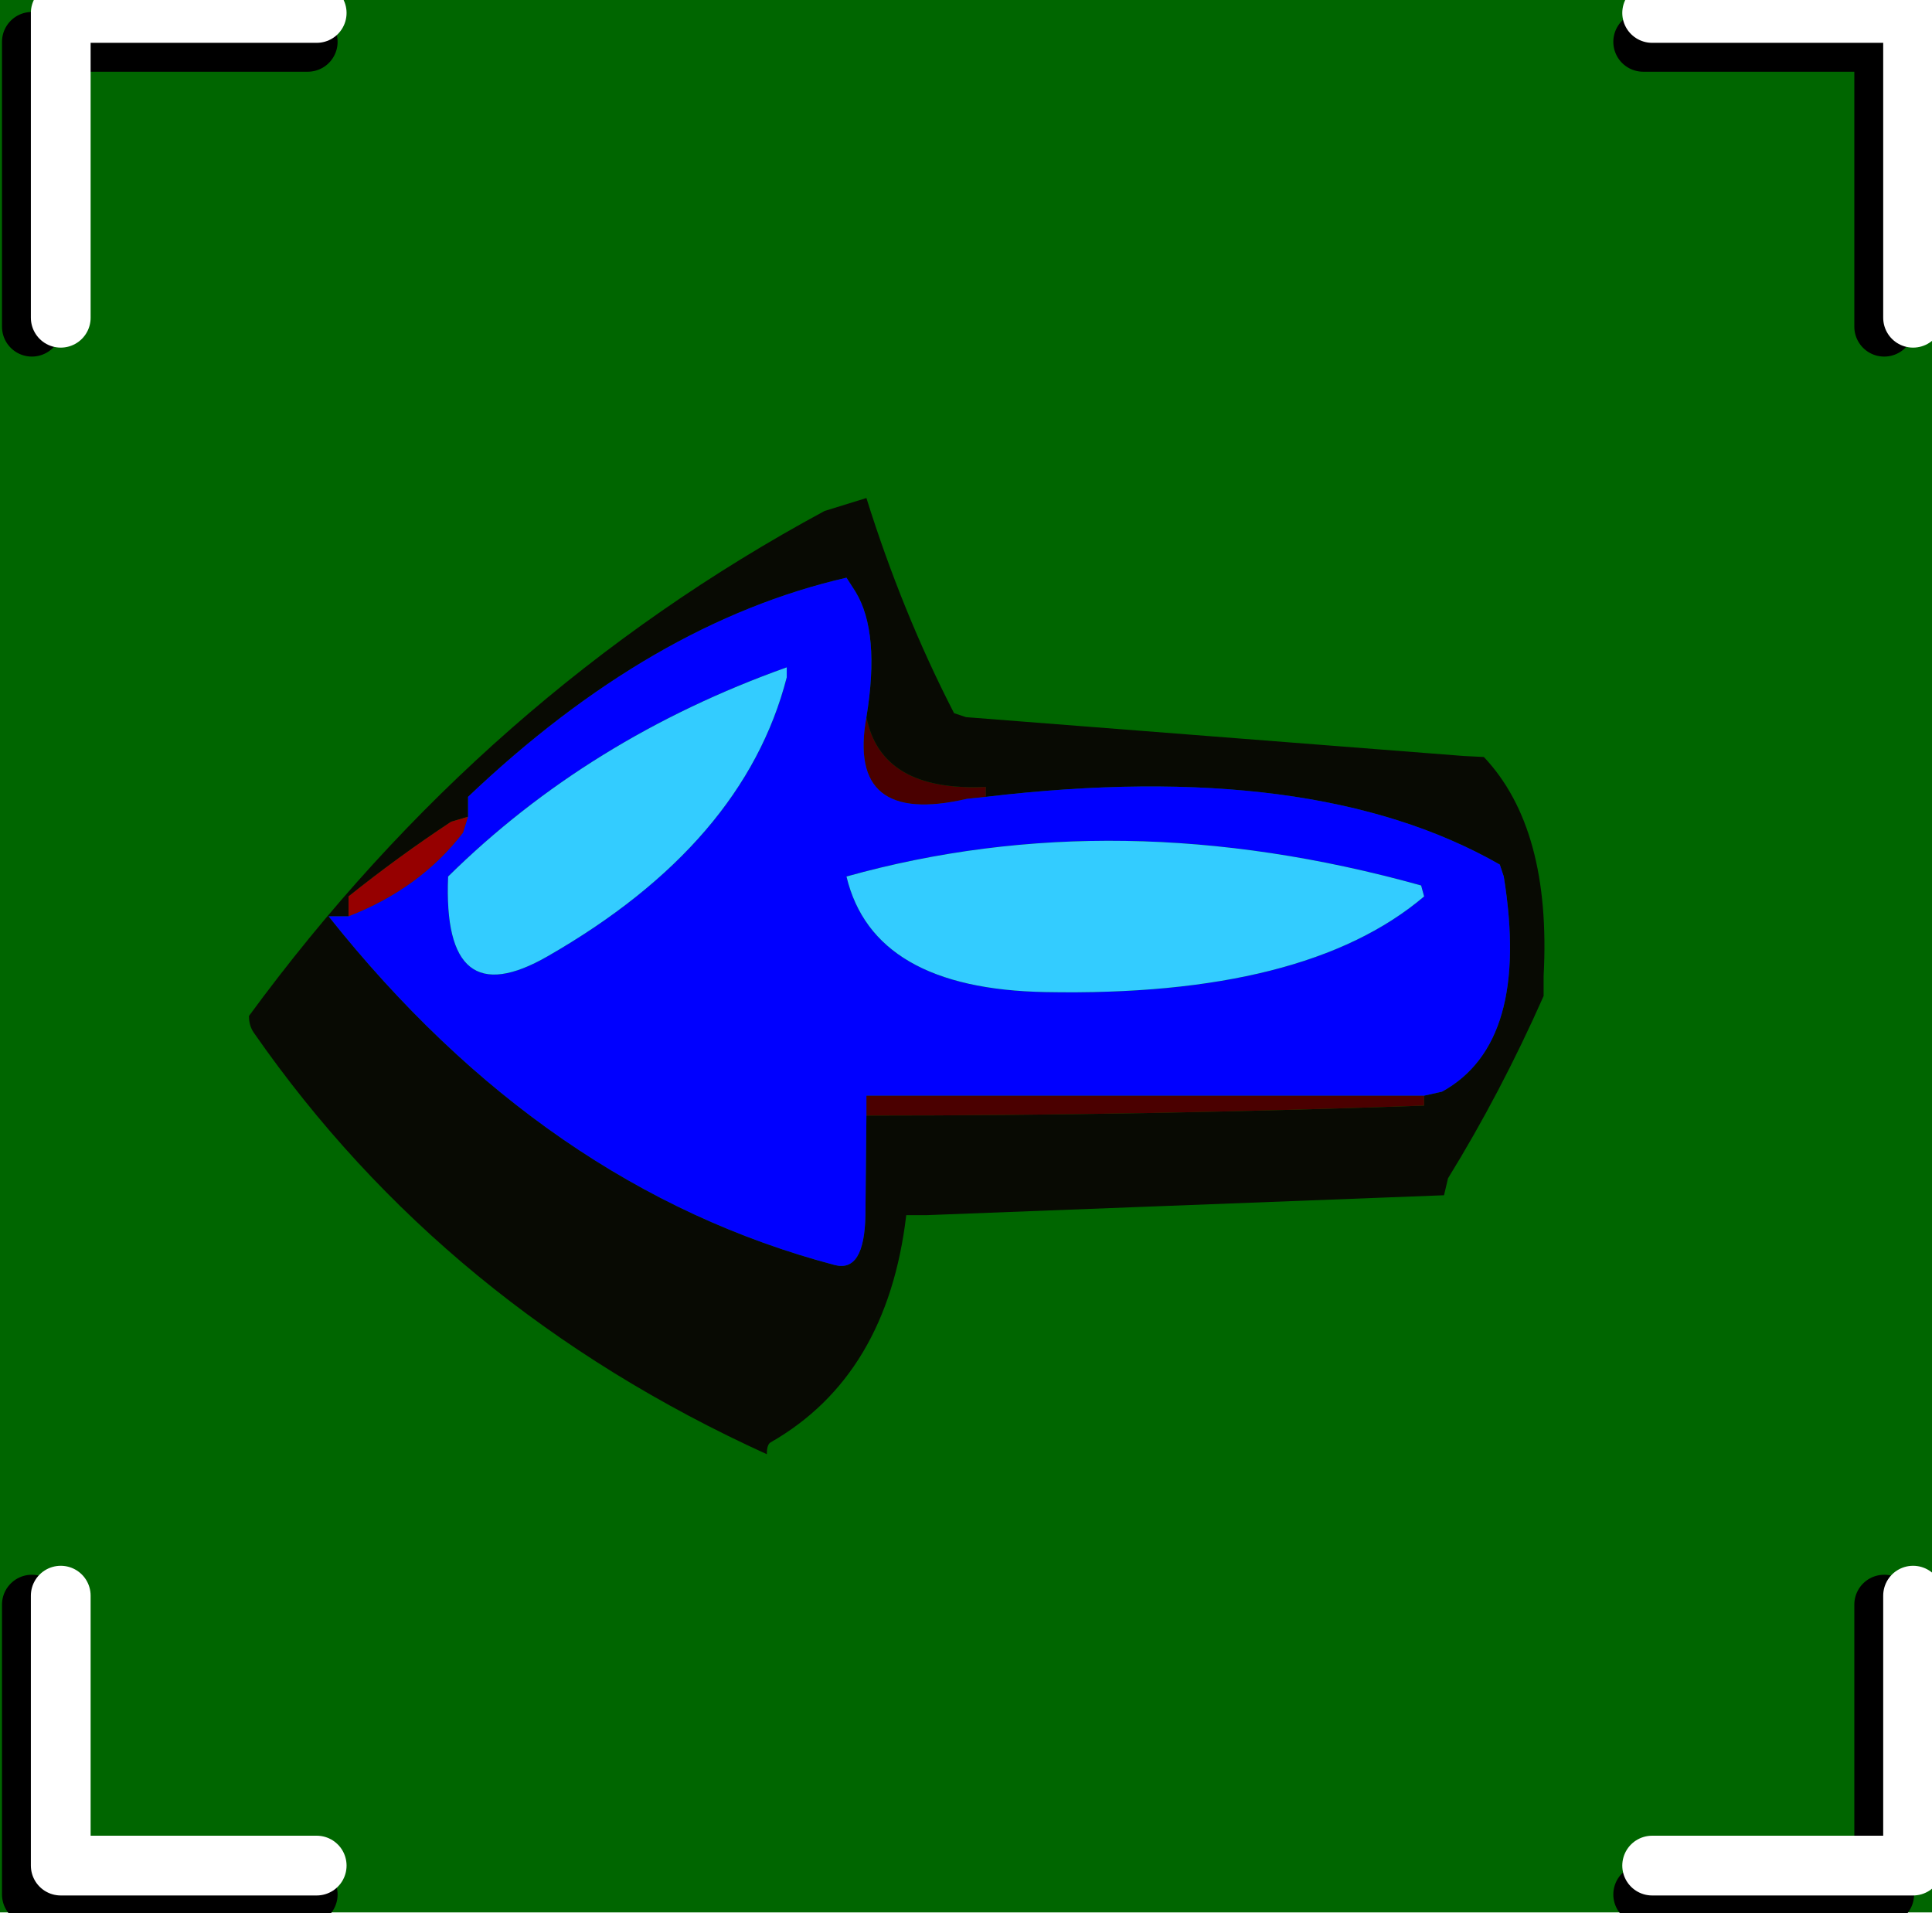
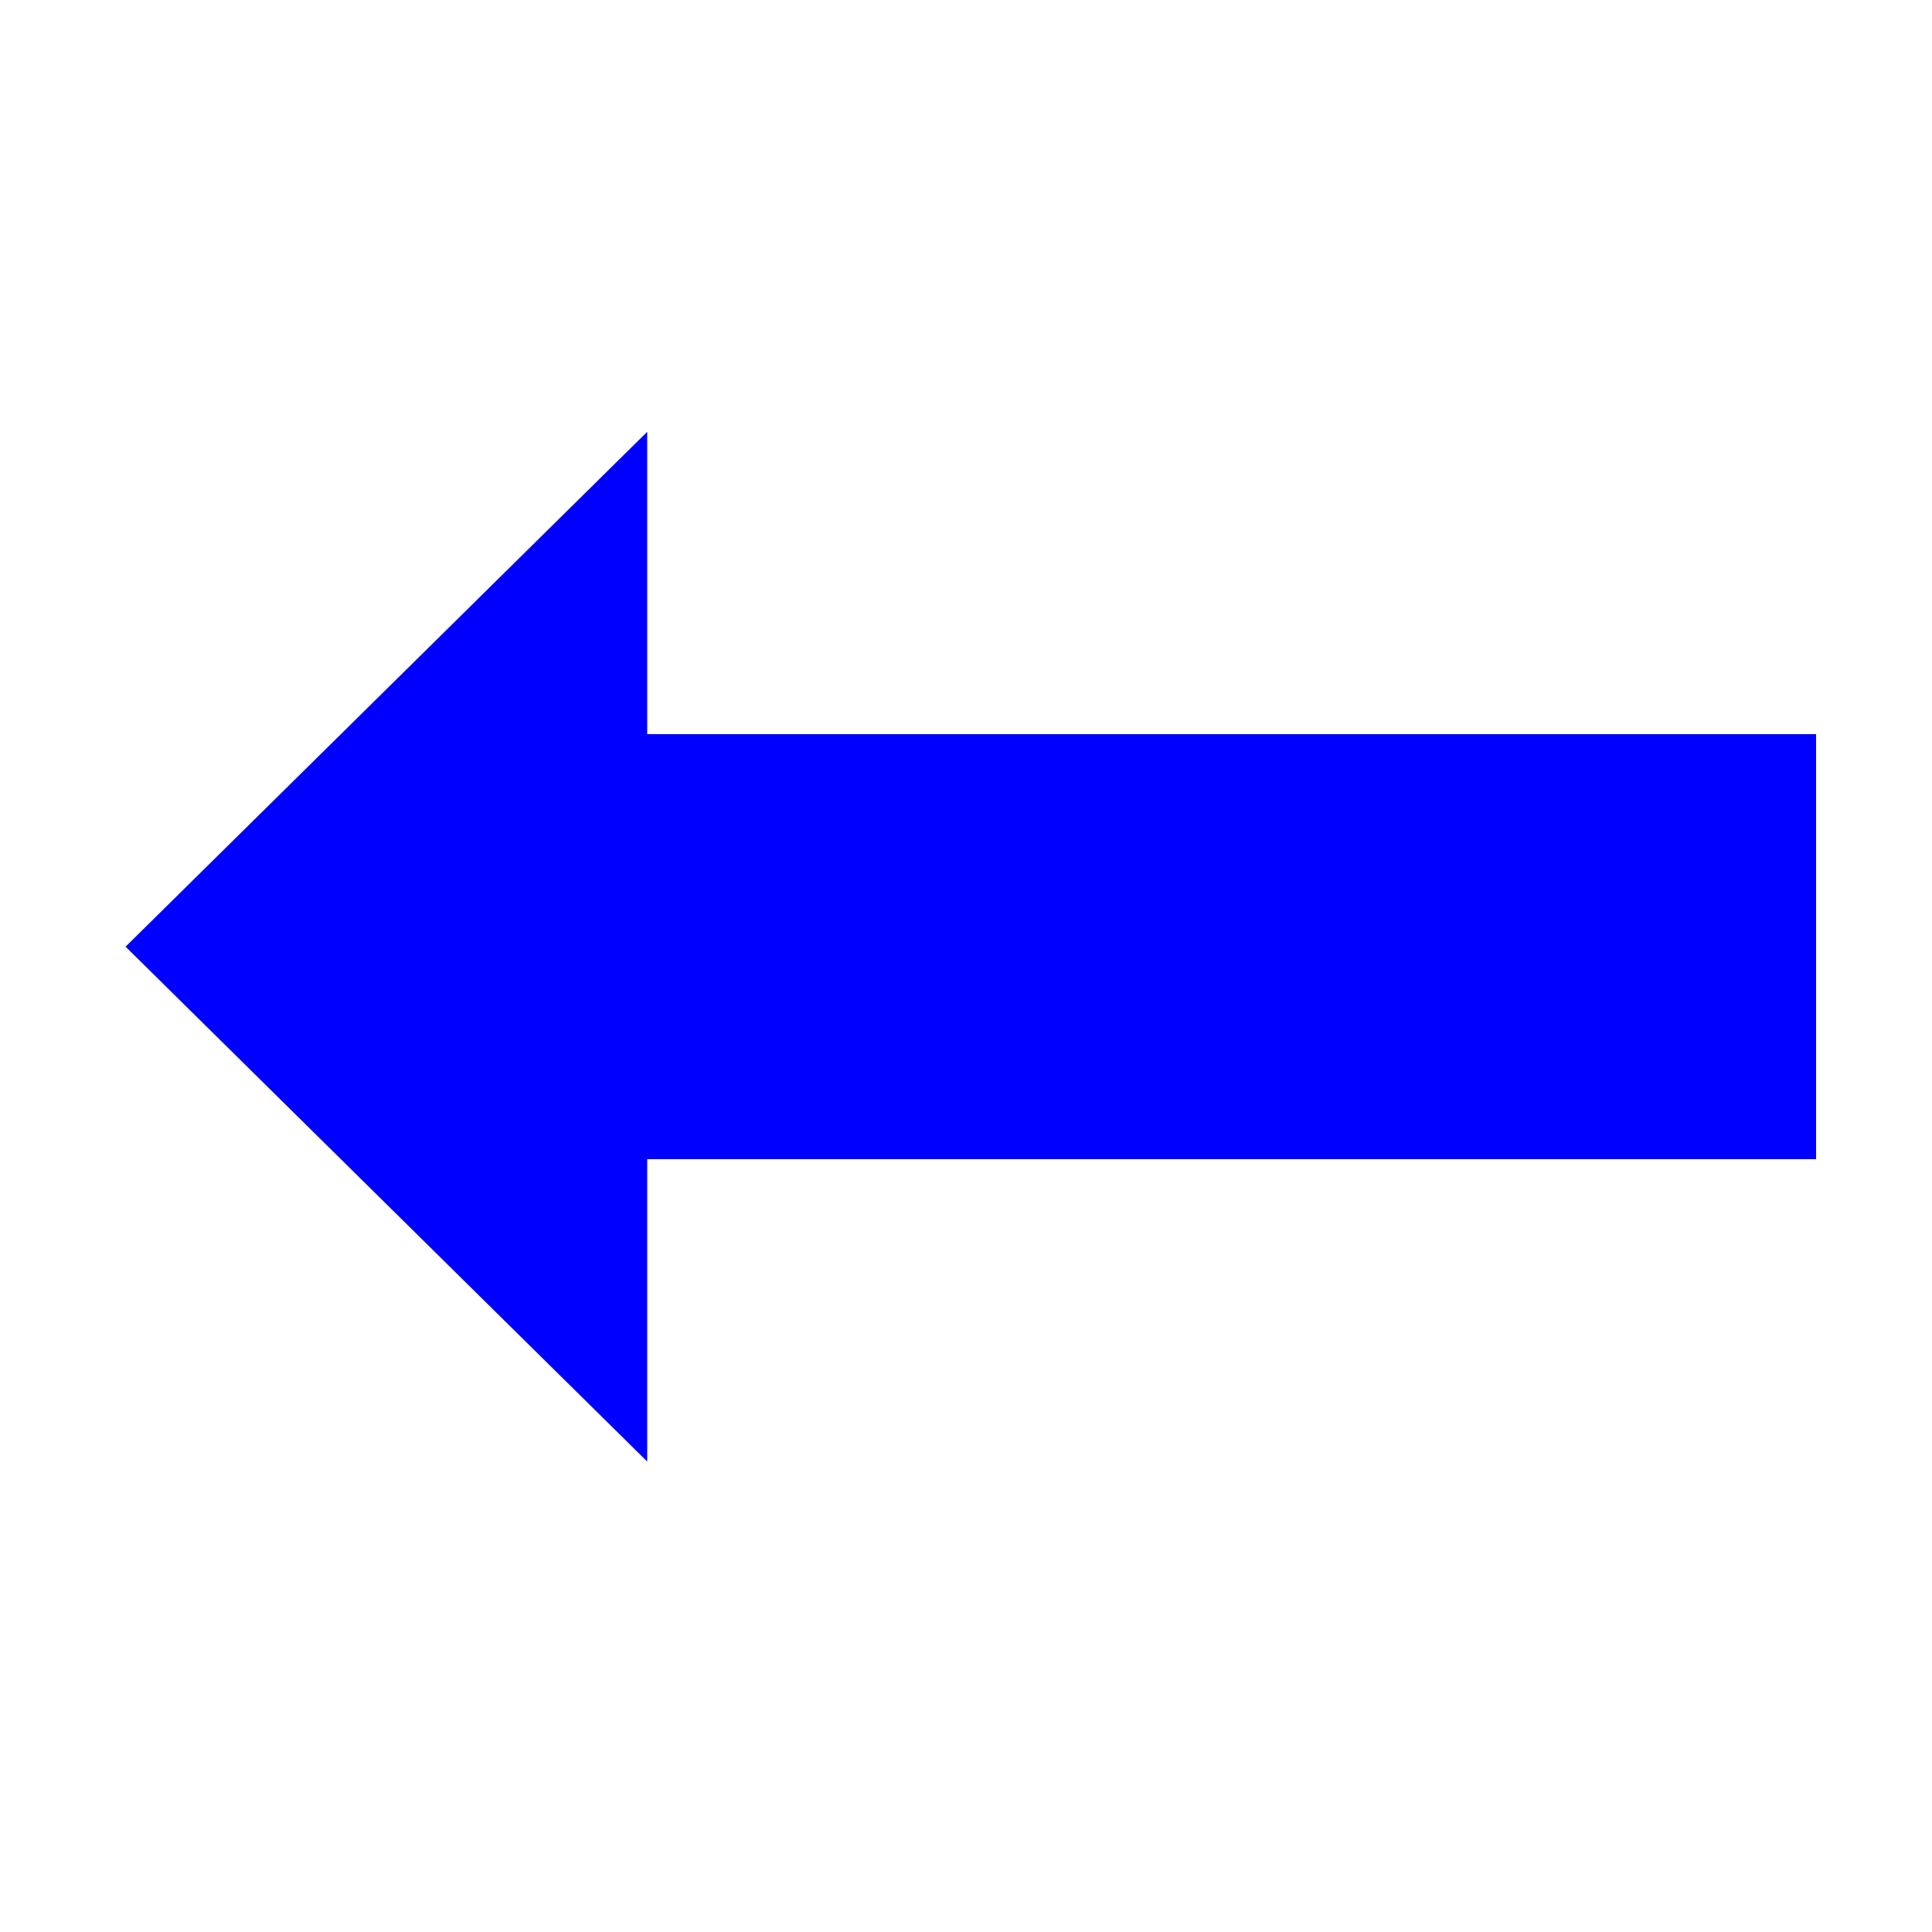
- <svg width="97" height="96" viewBox="0 -96 97 96">
-   <g>
-     <defs />
-   </g>
-   <rect x="0" y="-96" width="97" height="96" fill="#006600" />
-   <g id="0">
-     <defs />
-     <g>
-       <g type="shape" id="0:2:92">
-         <defs />
-         <g transform="matrix(1,0,0,1,0,0)">
-           <path d="M48.55,-55.9Q42.5 -54.5 43.5 -60Q44.25 -56.25 49.5 -56.5L49.5 -56L48.55 -55.9" fill="rgb(74,0,0)" fill-opacity="1" />
-           <path d="M22.65,-54.75Q20 -53 17.5 -51L17.5 -50L16.5 -50Q27.35 -36.35 41.9 -32.5Q43.4 -32.1 43.45 -35L43.5 -40Q57.5 -40 71.5 -40.5L71.5 -41L72.4 -41.2Q76.85 -43.65 75.5 -52L75.3 -52.6Q65.95 -57.95 49.5 -56L49.5 -56.5Q44.25 -56.25 43.5 -60Q44.2 -64.25 42.95 -66.3L42.5 -67Q32.7 -64.75 23.5 -56L23.5 -55L22.65 -54.75M43.5,-71Q45.3 -65.25 47.9 -60.2L48.5 -60L73.5 -58.05L74.5 -58Q77.9 -54.4 77.5 -47L77.5 -46Q75.35 -41.15 72.7 -36.85L72.5 -36L46.5 -35L45.5 -35Q44.55 -26.95 38.7 -23.6Q38.5 -23.5 38.5 -23Q22.35 -30.35 12.75 -44.15Q12.5 -44.5 12.5 -45Q24.35 -61.15 41.4 -70.35L43.5 -71" fill="rgb(8,10,3)" fill-opacity="1" />
-           <path d="M43.5,-41L70.5 -41L71.5 -41L71.5 -40.5Q57.5 -40 43.5 -40L43.5 -41" fill="rgb(75,0,0)" fill-opacity="1" />
-           <path d="M17.5,-50L17.5 -51Q20 -53 22.65 -54.75L23.5 -55L23.25 -54.2Q21.1 -51.4 17.5 -50" fill="rgb(150,0,0)" fill-opacity="1" />
-           <path d="M43.5,-40L43.45 -35Q43.4 -32.1 41.9 -32.5Q27.35 -36.35 16.5 -50L17.5 -50Q21.1 -51.4 23.25 -54.2L23.5 -55L23.5 -56Q32.7 -64.75 42.5 -67L42.95 -66.3Q44.2 -64.25 43.5 -60Q42.5 -54.5 48.55 -55.9L49.5 -56Q65.95 -57.95 75.3 -52.6L75.5 -52Q76.85 -43.65 72.4 -41.2L71.5 -41L70.5 -41L43.5 -41L43.5 -40M71.35,-51.55Q56.1 -55.8 42.5 -52Q43.85 -46.35 52.5 -46.2Q65.55 -45.95 71.5 -51L71.35 -51.55M39.5,-62.5Q29.55 -58.95 22.5 -52Q22.2 -44.95 27.5 -48Q37.35 -53.65 39.5 -62L39.5 -62.5" fill="rgb(0,0,255)" fill-opacity="1" />
-           <path d="M71.5,-51Q65.55 -45.95 52.5 -46.2Q43.85 -46.35 42.5 -52Q56.1 -55.8 71.35 -51.55L71.5 -51M39.5,-62Q37.35 -53.65 27.5 -48Q22.2 -44.95 22.5 -52Q29.55 -58.95 39.5 -62.5L39.5 -62" fill="rgb(51,204,255)" fill-opacity="1" />
-           <path d="M3.05,-93.9L1.6 -93.9L1.6 -79.6M3.05,-93.9L15.45 -93.9M15.45,-0.9L1.6 -0.9L1.6 -15.45M82.5,-93.9L94.6 -93.9L94.6 -79.6M94.6,-15.45L94.6 -2.35L94.6 -0.9L82.5 -0.9" stroke="rgb(0,0,0)" stroke-linecap="round" stroke-linejoin="round" stroke-miterlimit="3" stroke-width="3" fill="none" />
-           <path d="M3.05,-80.05L3.05 -93.9L3.05 -95.35L15.9 -95.35M15.9,-2.35L3.05 -2.35L3.05 -15.9M82.95,-95.35L96.05 -95.35L96.05 -80.05M94.6,-2.35L82.95 -2.35M94.6,-2.35L96.05 -2.35L96.05 -15.9" stroke="rgb(255,255,255)" stroke-linecap="round" stroke-linejoin="round" stroke-miterlimit="3" stroke-width="3" fill="none" />
-         </g>
-       </g>
-     </g>
-   </g>
+ <svg xmlns="http://www.w3.org/2000/svg" version="1.1" id="Layer_1" x="0px" y="0px" viewBox="0 0 100 100" style="enable-background:new 0 0 100 100;" xml:space="preserve">
+   <style type="text/css">
+ 	.st0{fill:#0000FF;}
+ 	.st1{fill:#0000FF;stroke:#0000FF;stroke-miterlimit:10;}
+ </style>
+   <polygon class="st0" points="6.5,49 33.5,75.65 33.5,22.35 " />
+   <rect x="53" y="19" transform="matrix(6.076938e-07 -1 1 6.076938e-07 14.5 112.5)" class="st1" width="21" height="60" />
</svg>
